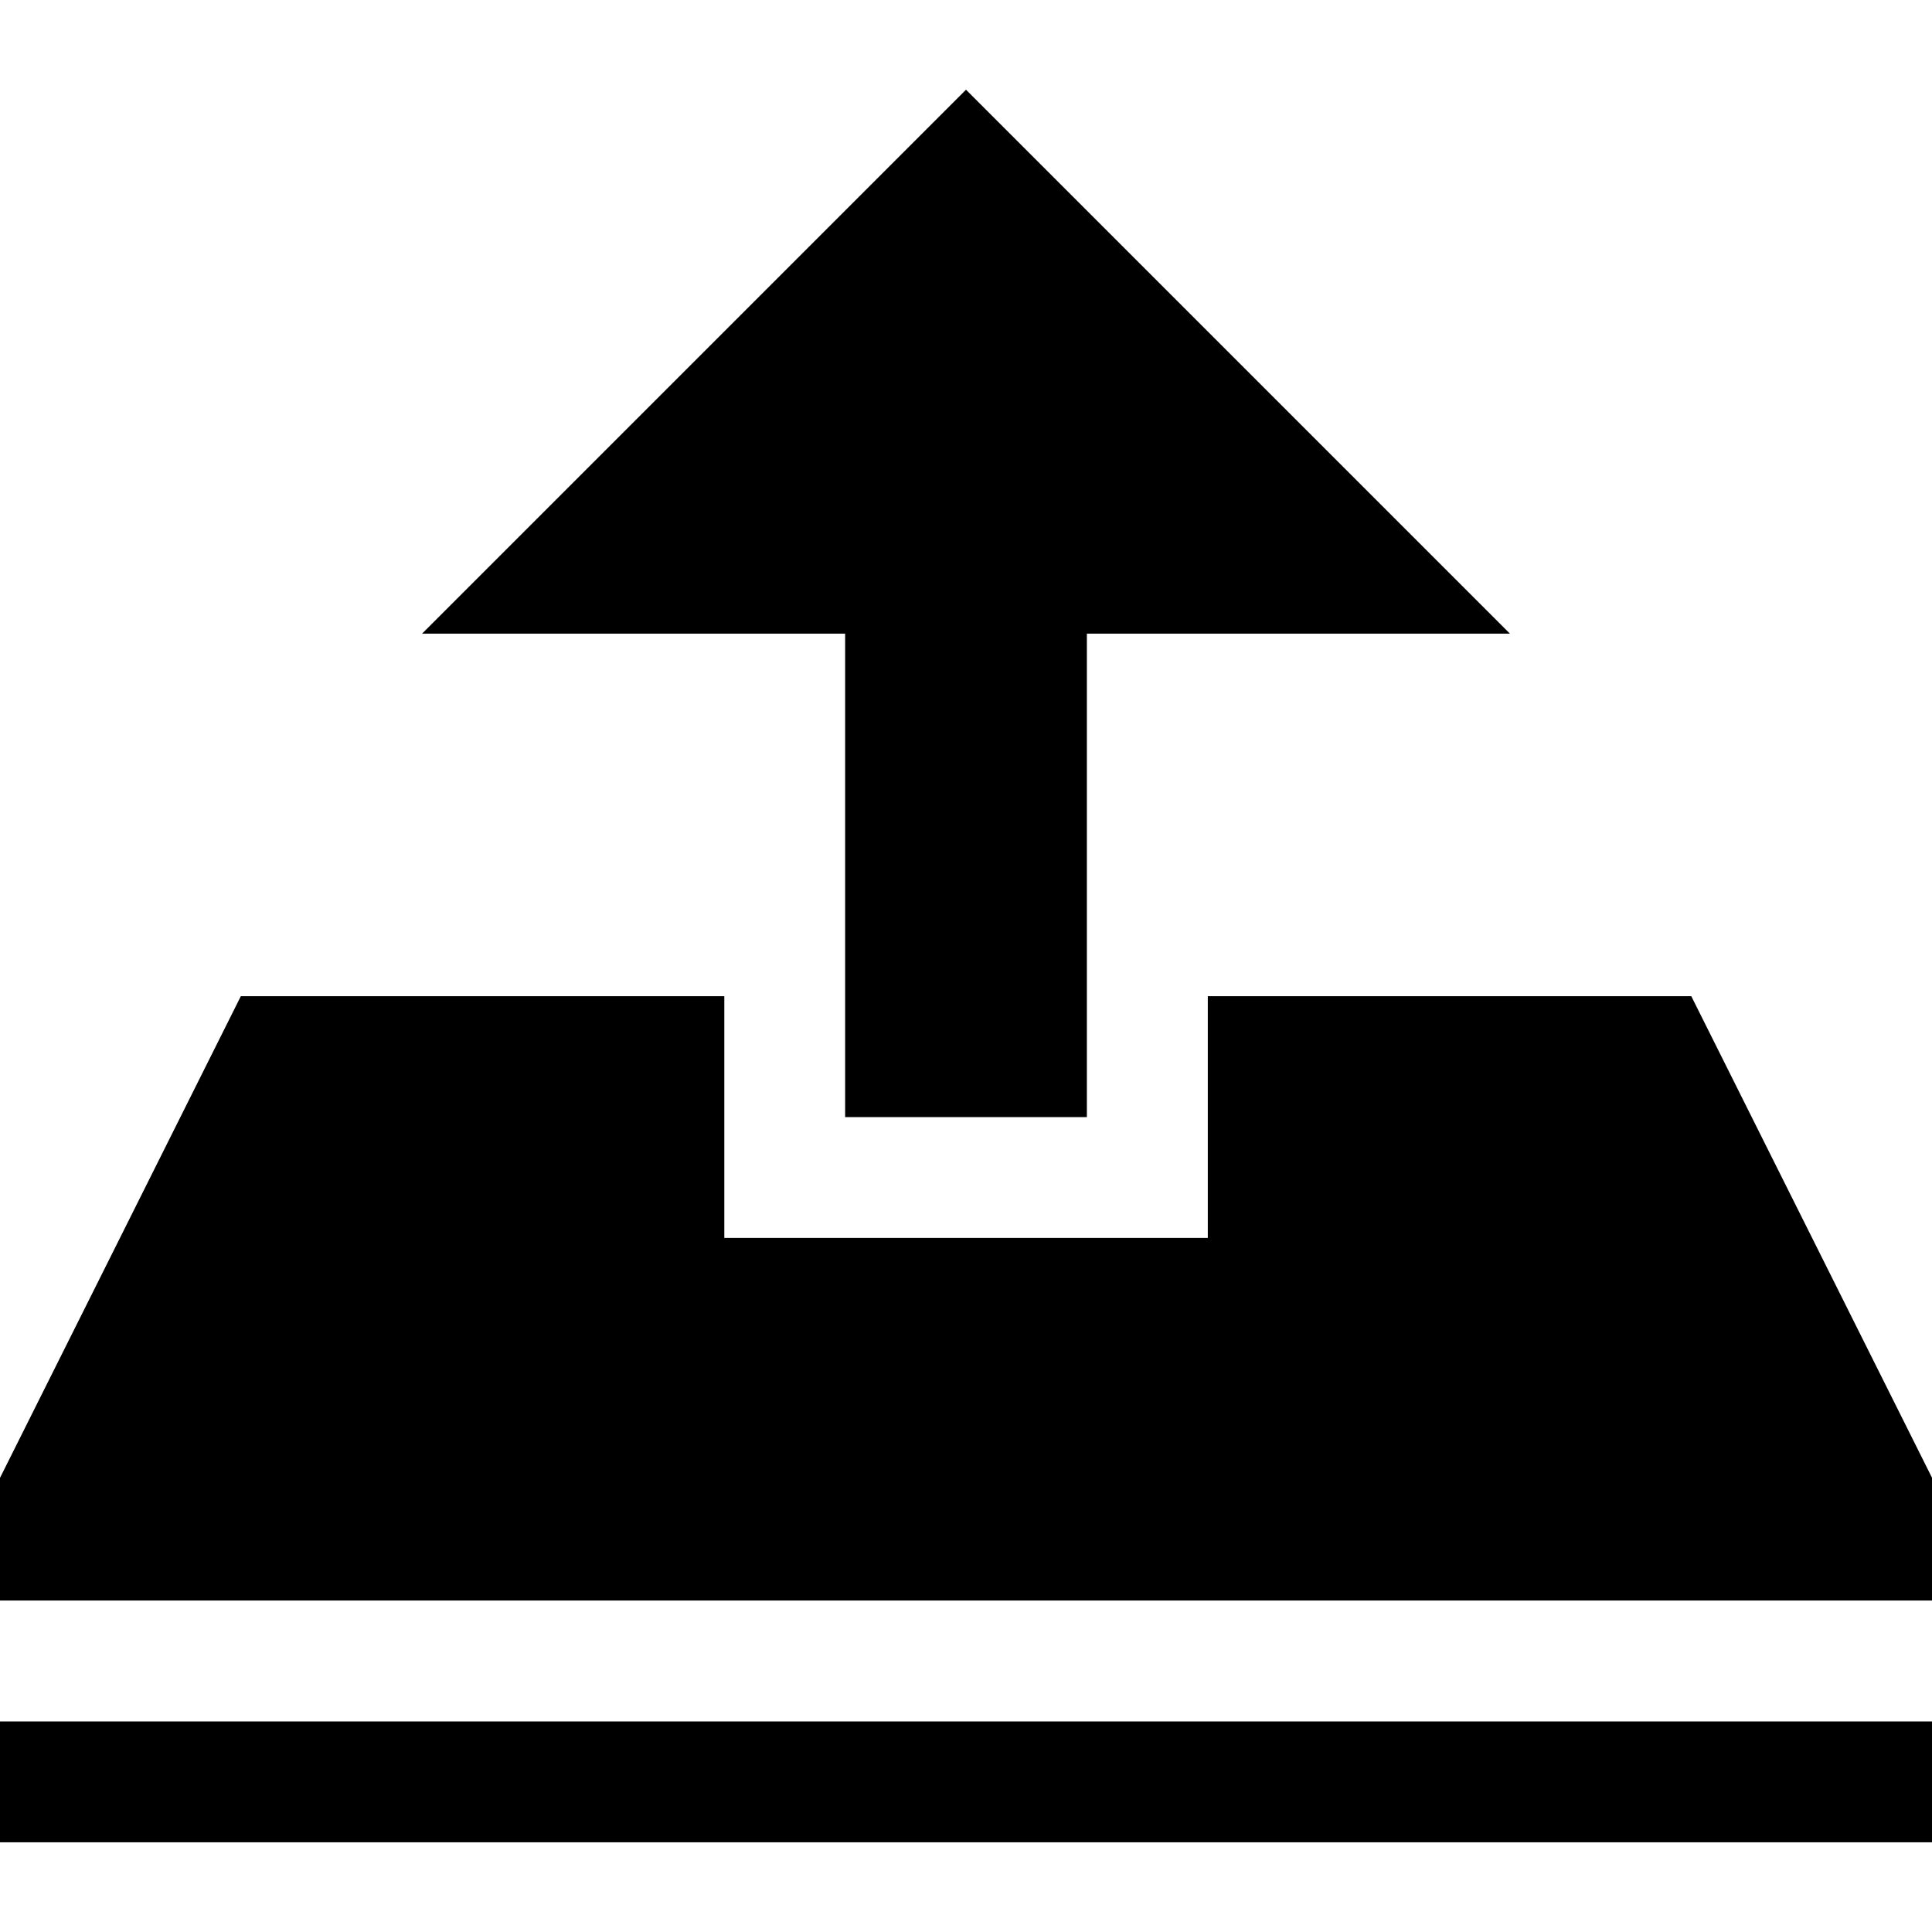
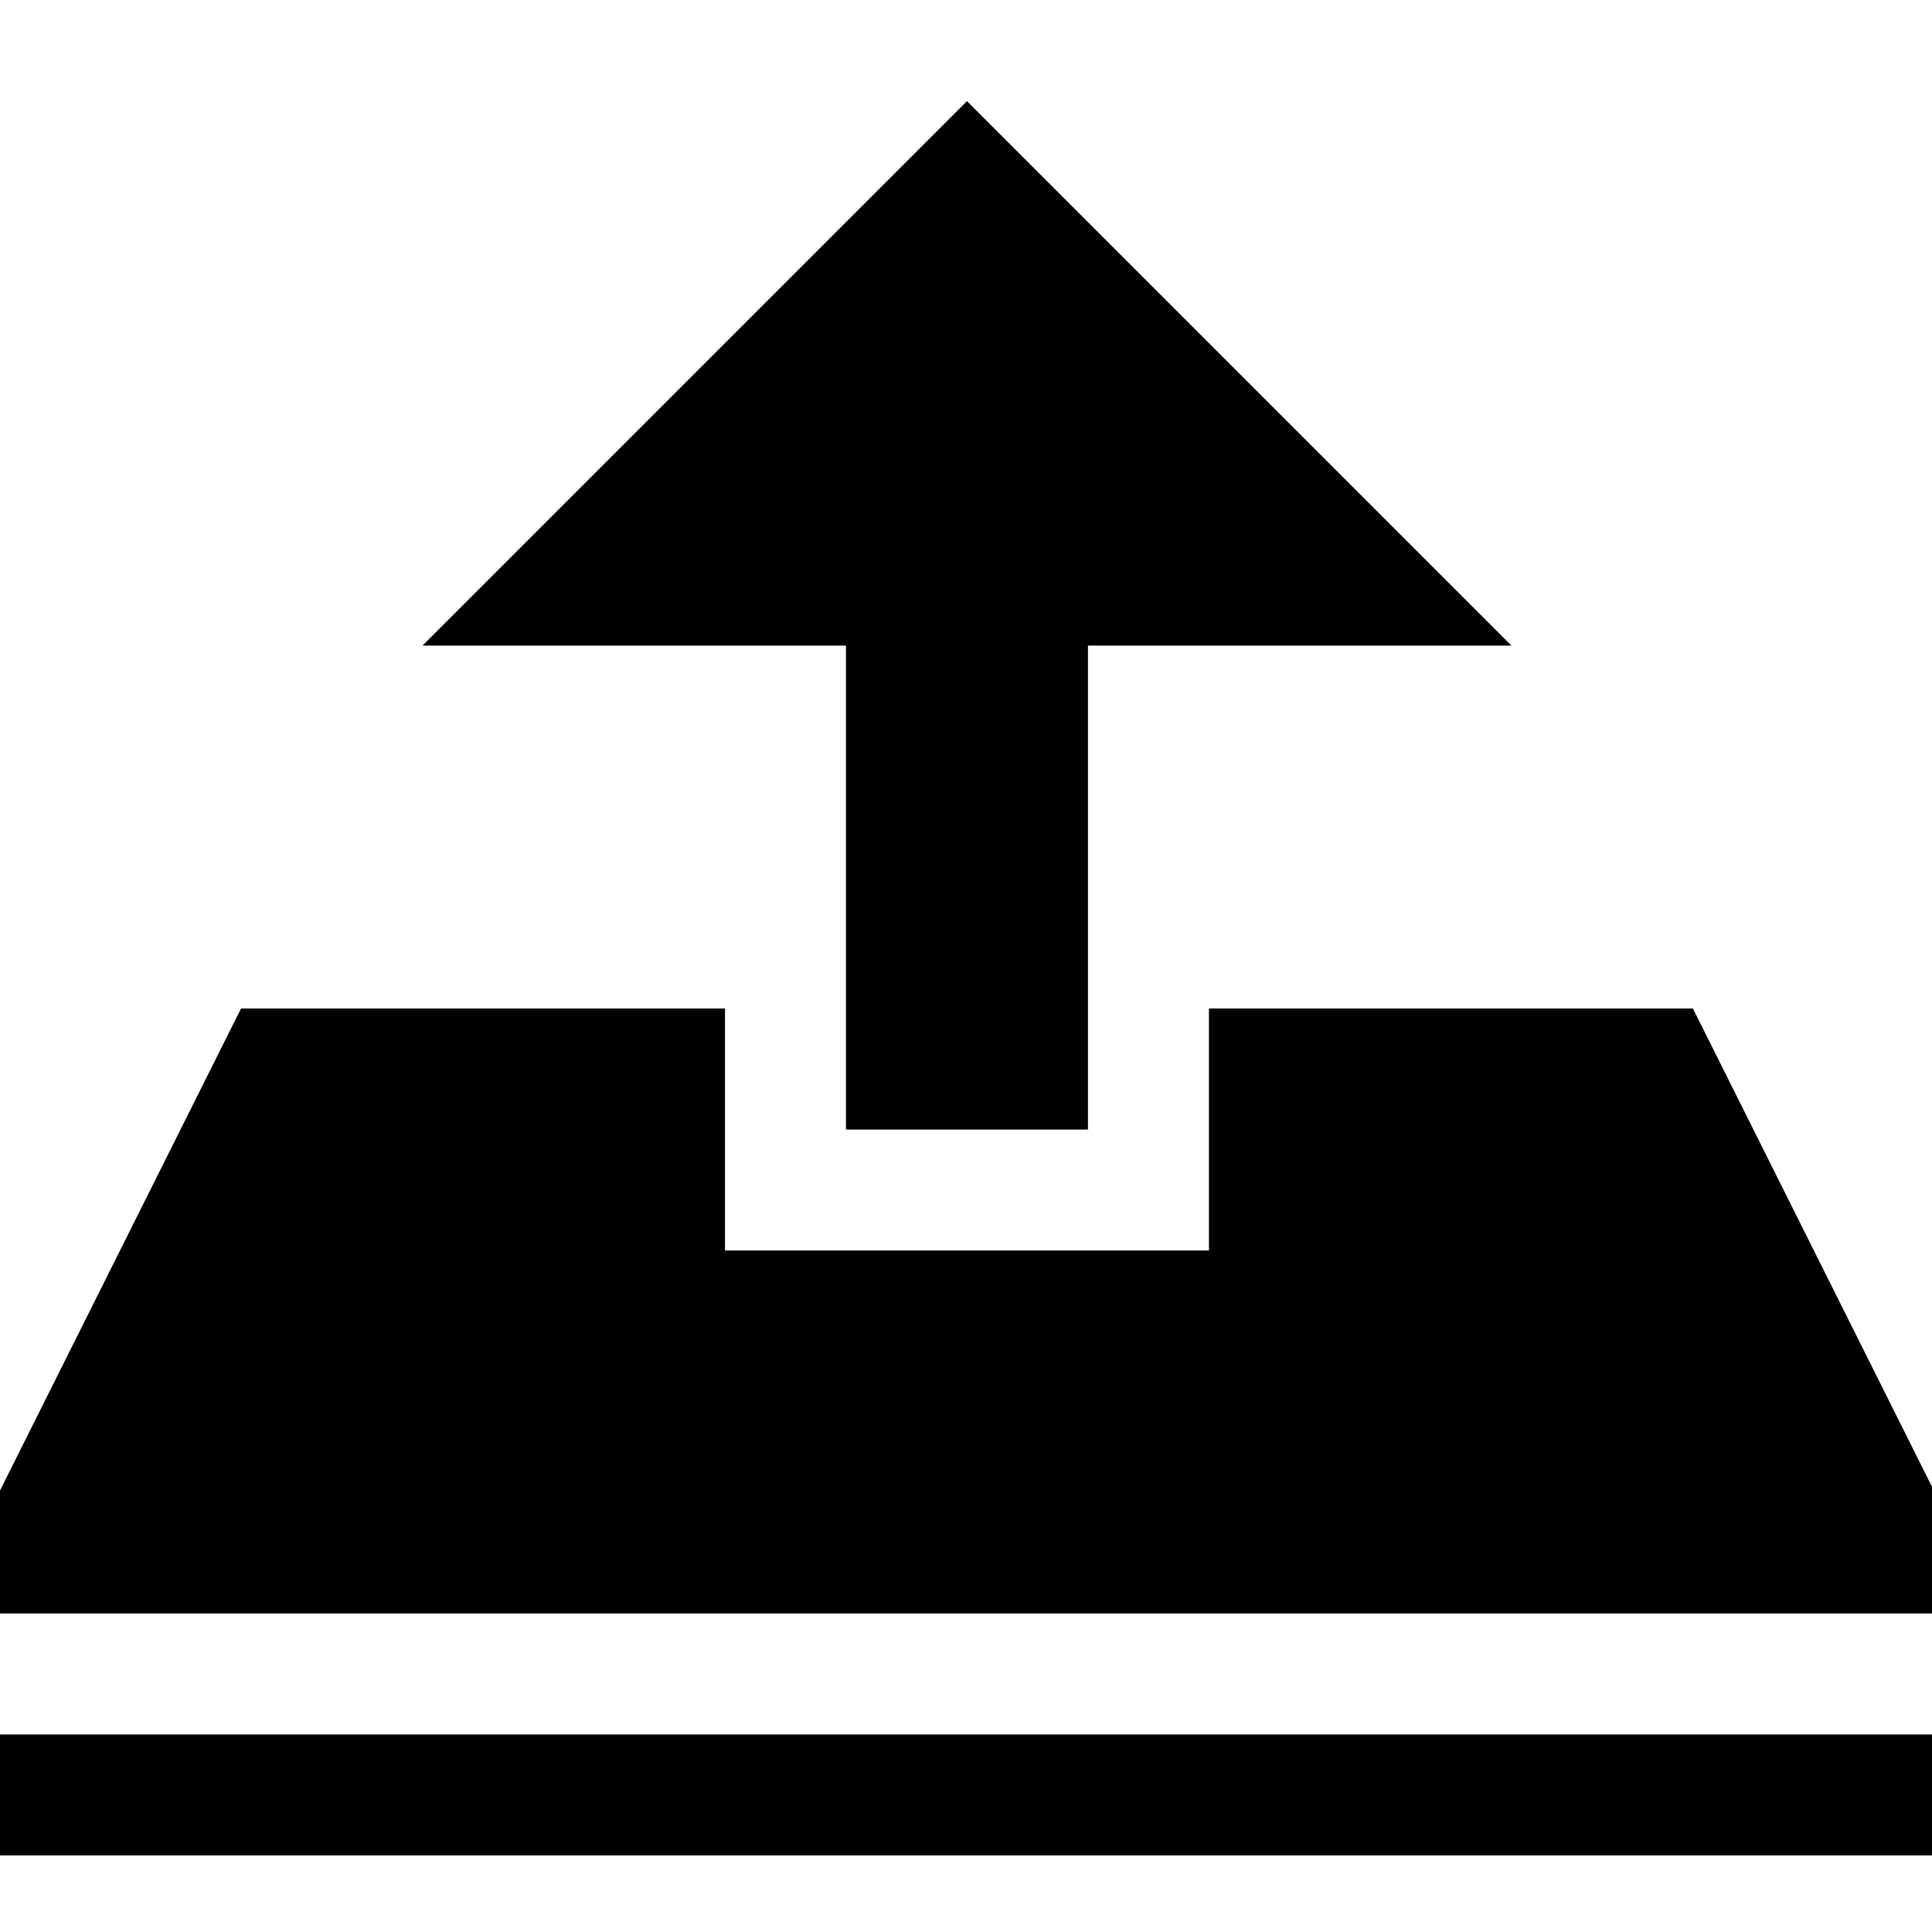
<svg xmlns="http://www.w3.org/2000/svg" version="1.1" width="32" height="32" viewBox="0 0 32 32">
-   <path d="M-0.016 28.512h32.031v2.002h-32.031zM32.016 24.508v2.002h-32.031v-2.002l4.004-8.008h8.008v4.004h8.008v-4.004h8.008zM6.991 10.495l9.009-9.009 9.009 9.009h-7.007v8.008h-4.004v-8.008z" />
+   <path d="M-0.016 28.728h32.063v2.004h-32.063zM32.047 24.72v2.004h-32.063v-2.004l4.008-8.016h8.016v4.008h8.016v-4.008h8.016zM6.998 10.693l9.018-9.018 9.018 9.018h-7.014v8.016h-4.008v-8.016z" />
</svg>
